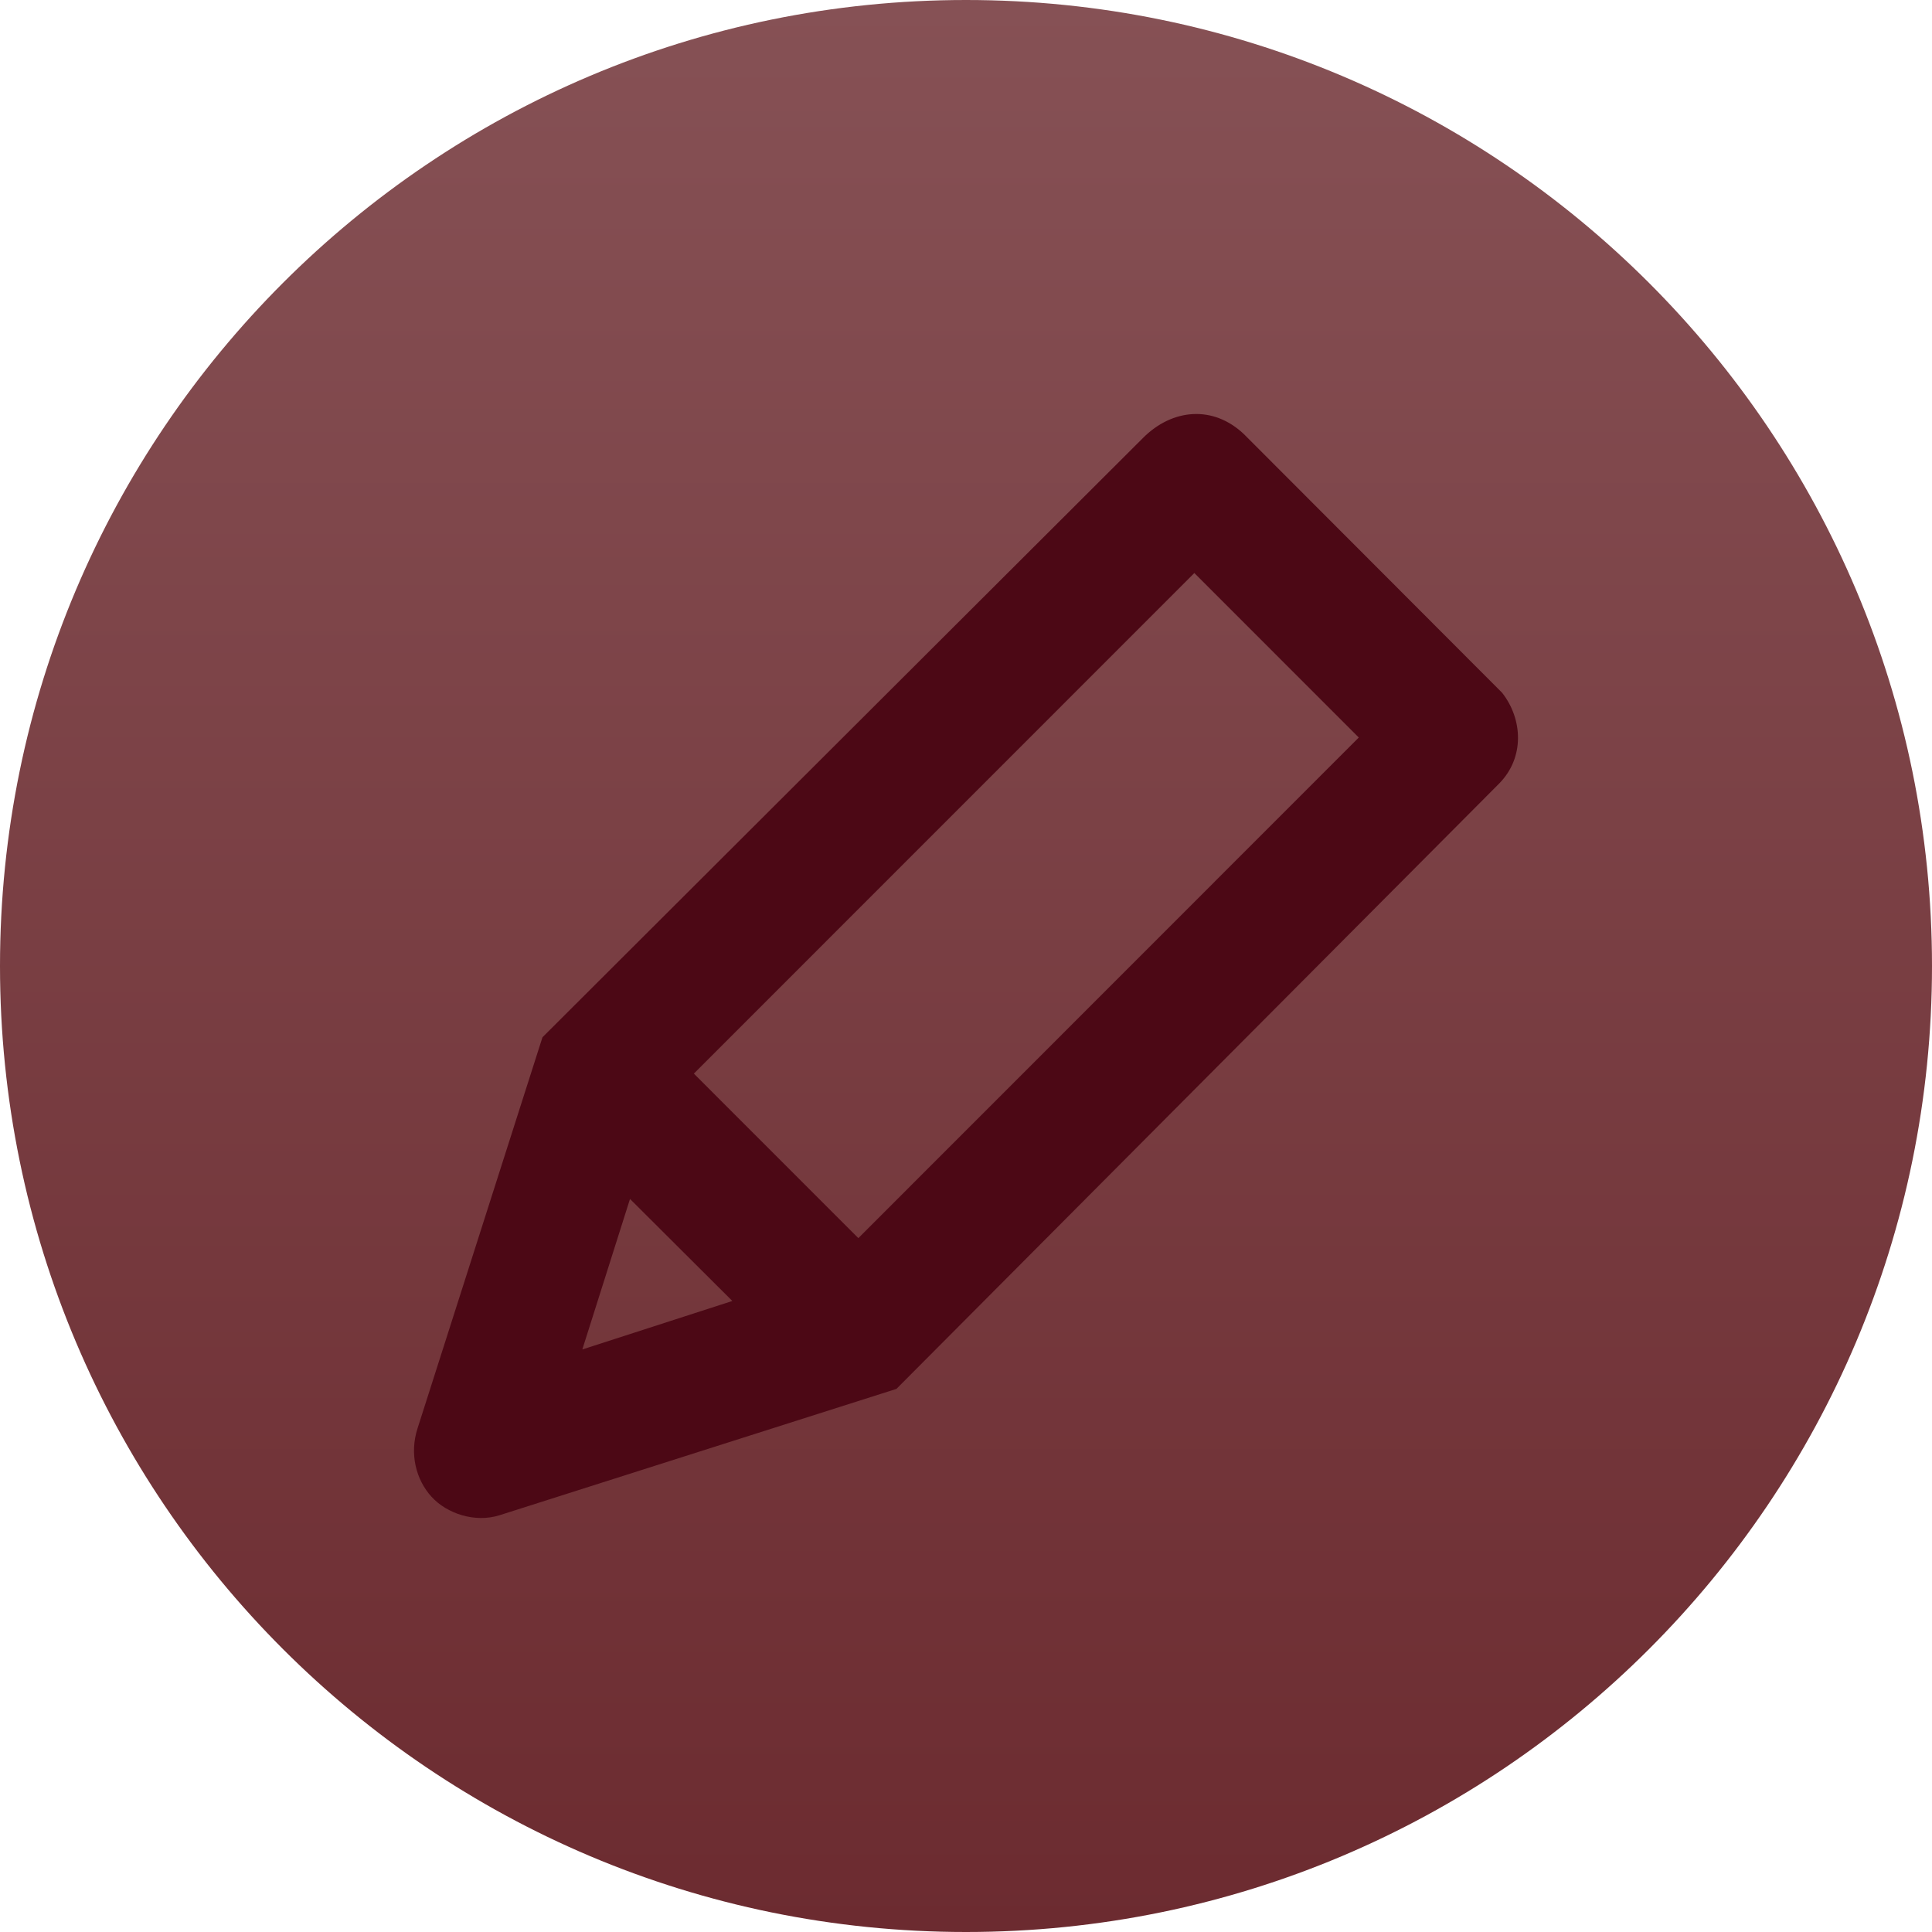
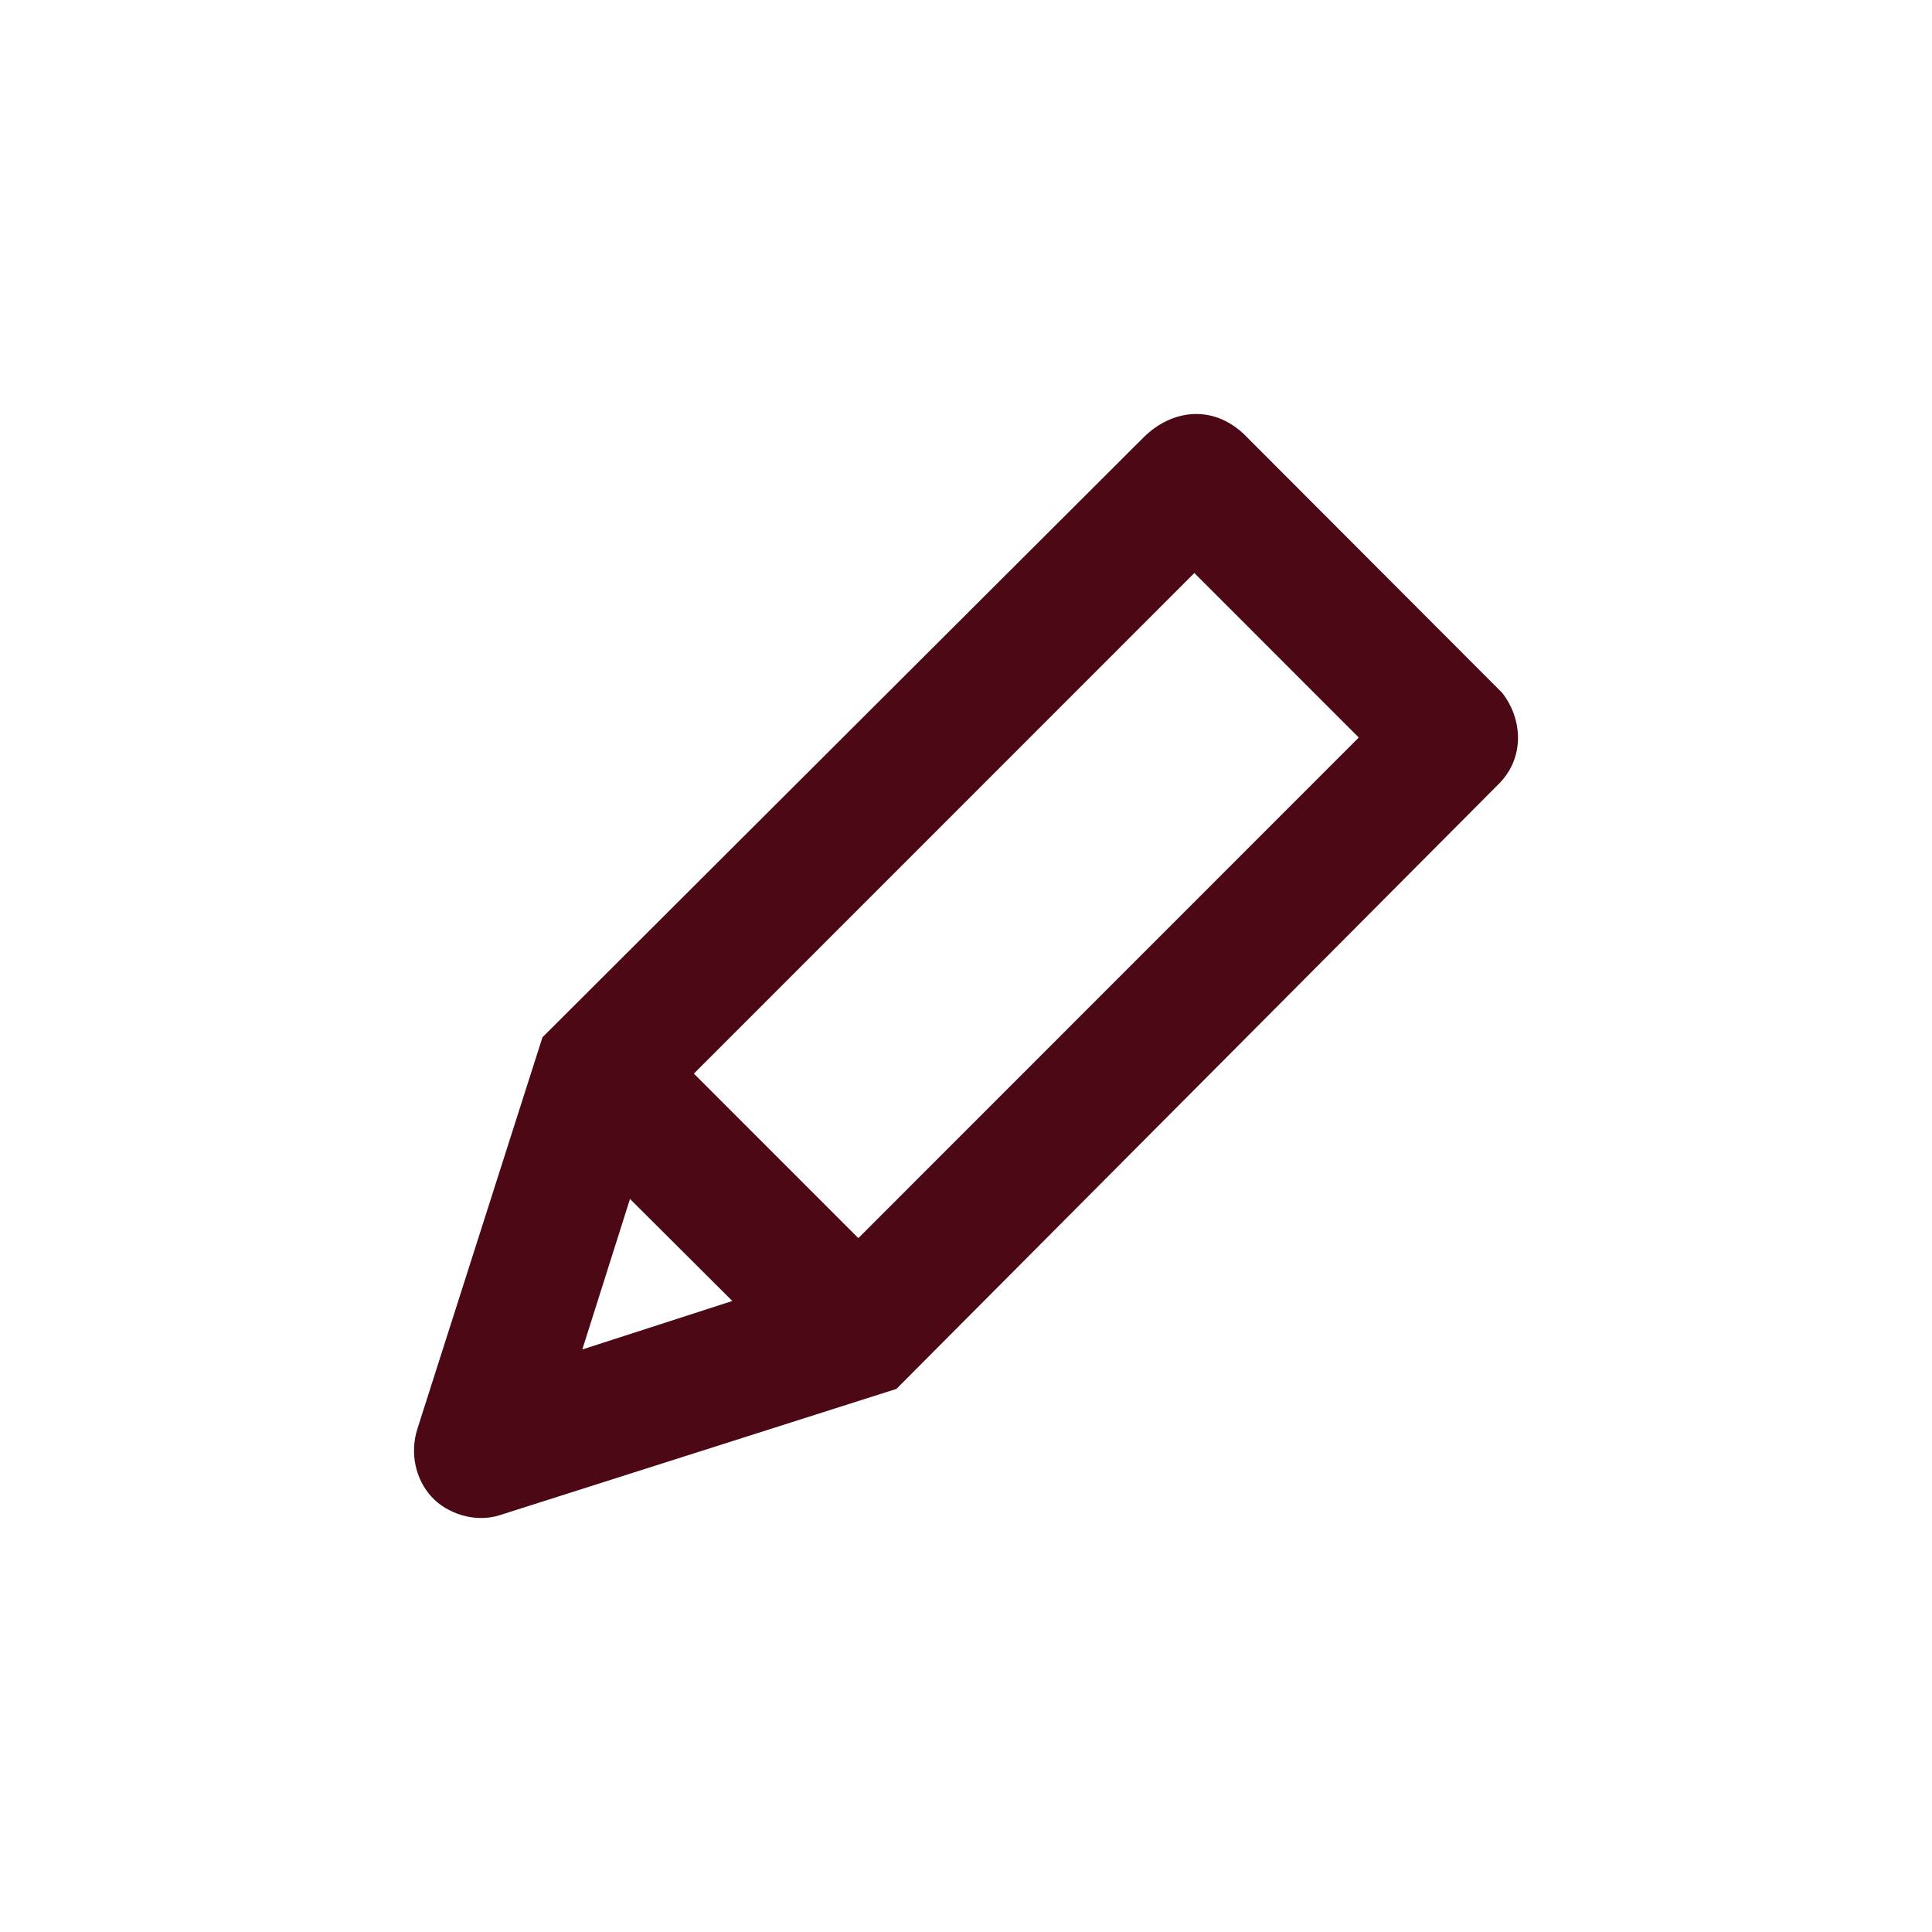
<svg xmlns="http://www.w3.org/2000/svg" width="70" height="70" viewBox="0 0 70 70" fill="none">
-   <circle cx="35" cy="35" r="35" fill="url(#paint0_linear_4_181)" />
  <path d="M54.41 25.085L45.075 15.735C43.963 14.674 42.48 14.801 41.418 15.863L19.655 37.582L15.128 51.754C14.834 52.662 15.064 53.609 15.639 54.235C16.189 54.837 17.2 55.182 18.095 54.901L32.48 50.322L54.321 28.385C55.241 27.451 55.177 26.057 54.423 25.098L54.41 25.085ZM21.1 48.889L22.826 43.44L26.534 47.137L21.112 48.889H21.1ZM31.099 44.86L25.14 38.899L43.273 20.762L49.231 26.722L31.099 44.86Z" fill="#4C0815" />
-   <defs>
-     <linearGradient id="paint0_linear_4_181" x1="35" y1="0" x2="35" y2="70" gradientUnits="userSpaceOnUse">
-       <stop offset="0" stop-color="#865155" />
-       <stop offset="1" stop-color="#6C2B30" />
-     </linearGradient>
-   </defs>
</svg>
